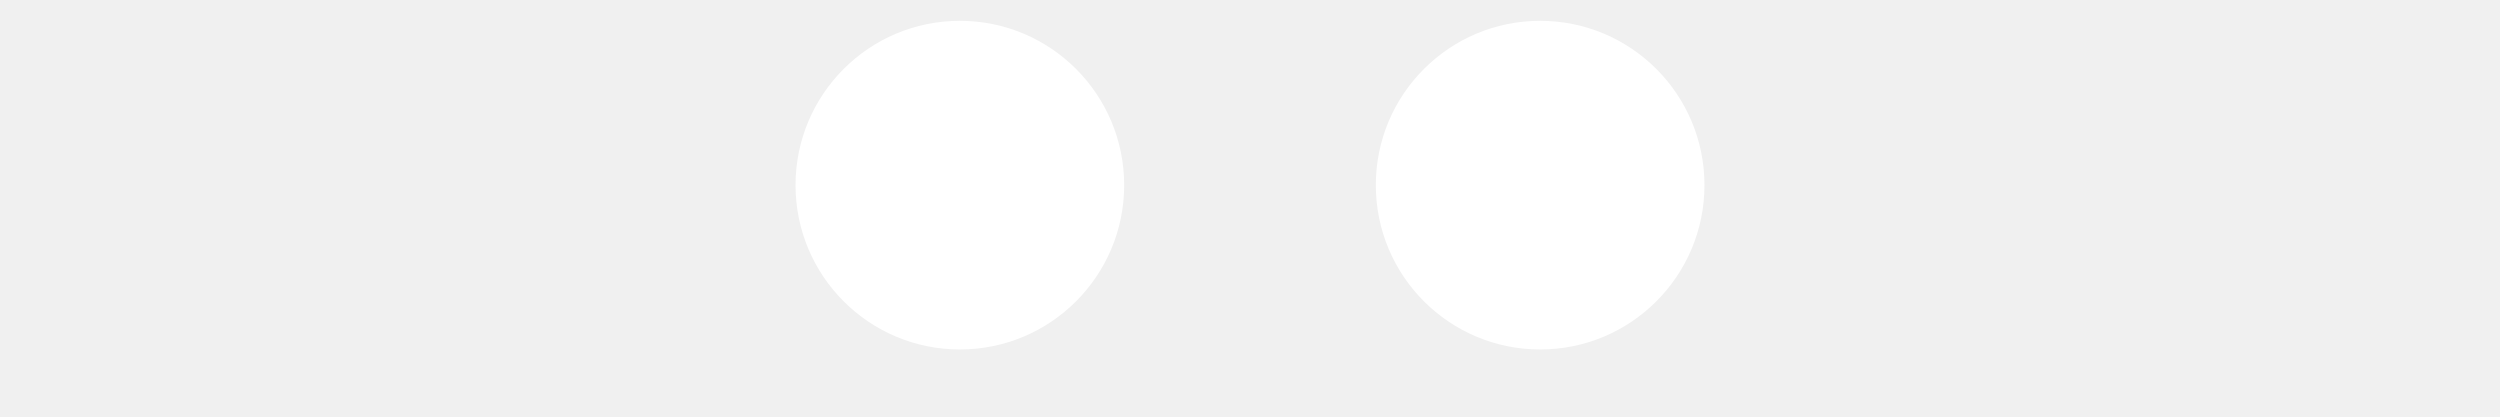
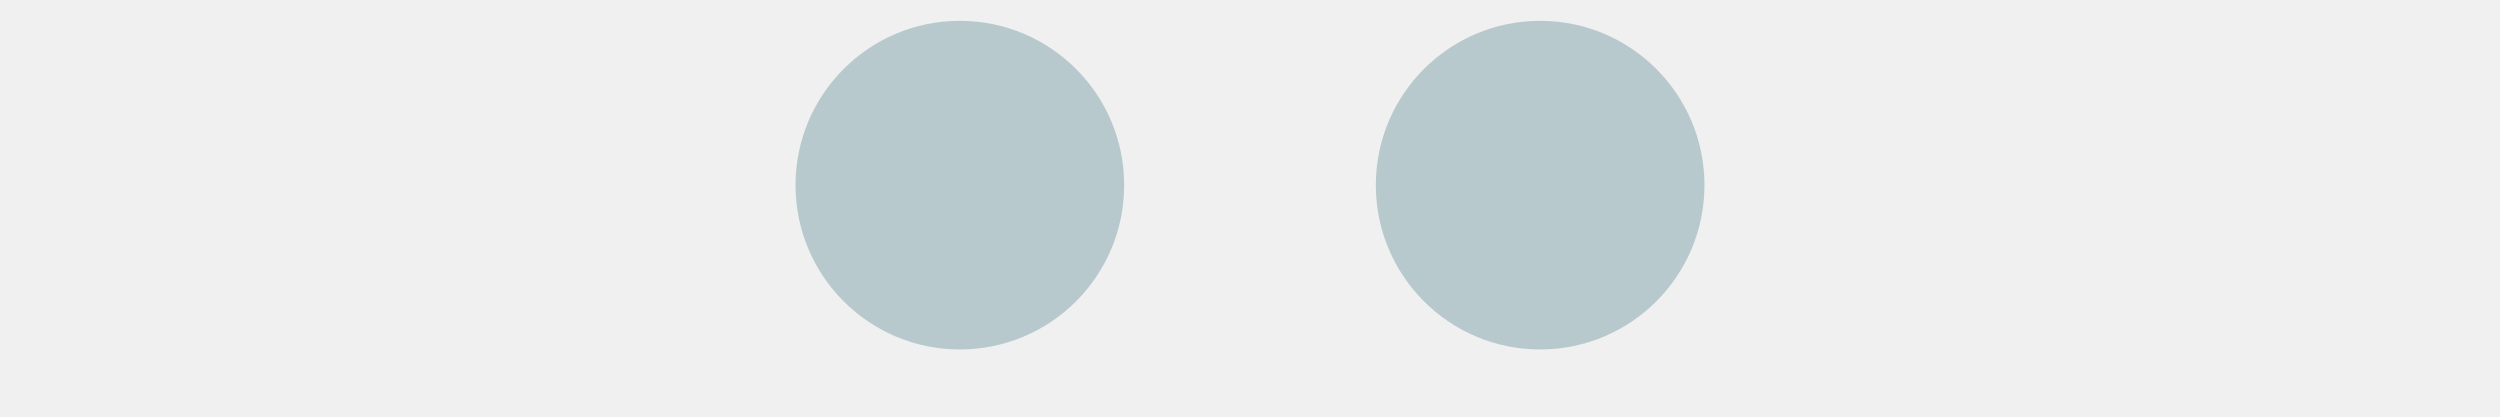
<svg xmlns="http://www.w3.org/2000/svg" width="12" height="2" version="1.1" viewBox="0 0 12.7 2.381">
-   <g fill="#ffffff">
+   <g fill="#b8c9ce">
    <circle cx="4.692" cy="1.058" r=".939" />
    <circle cx="8.008" cy="1.058" r=".939" />
  </g>
</svg>
